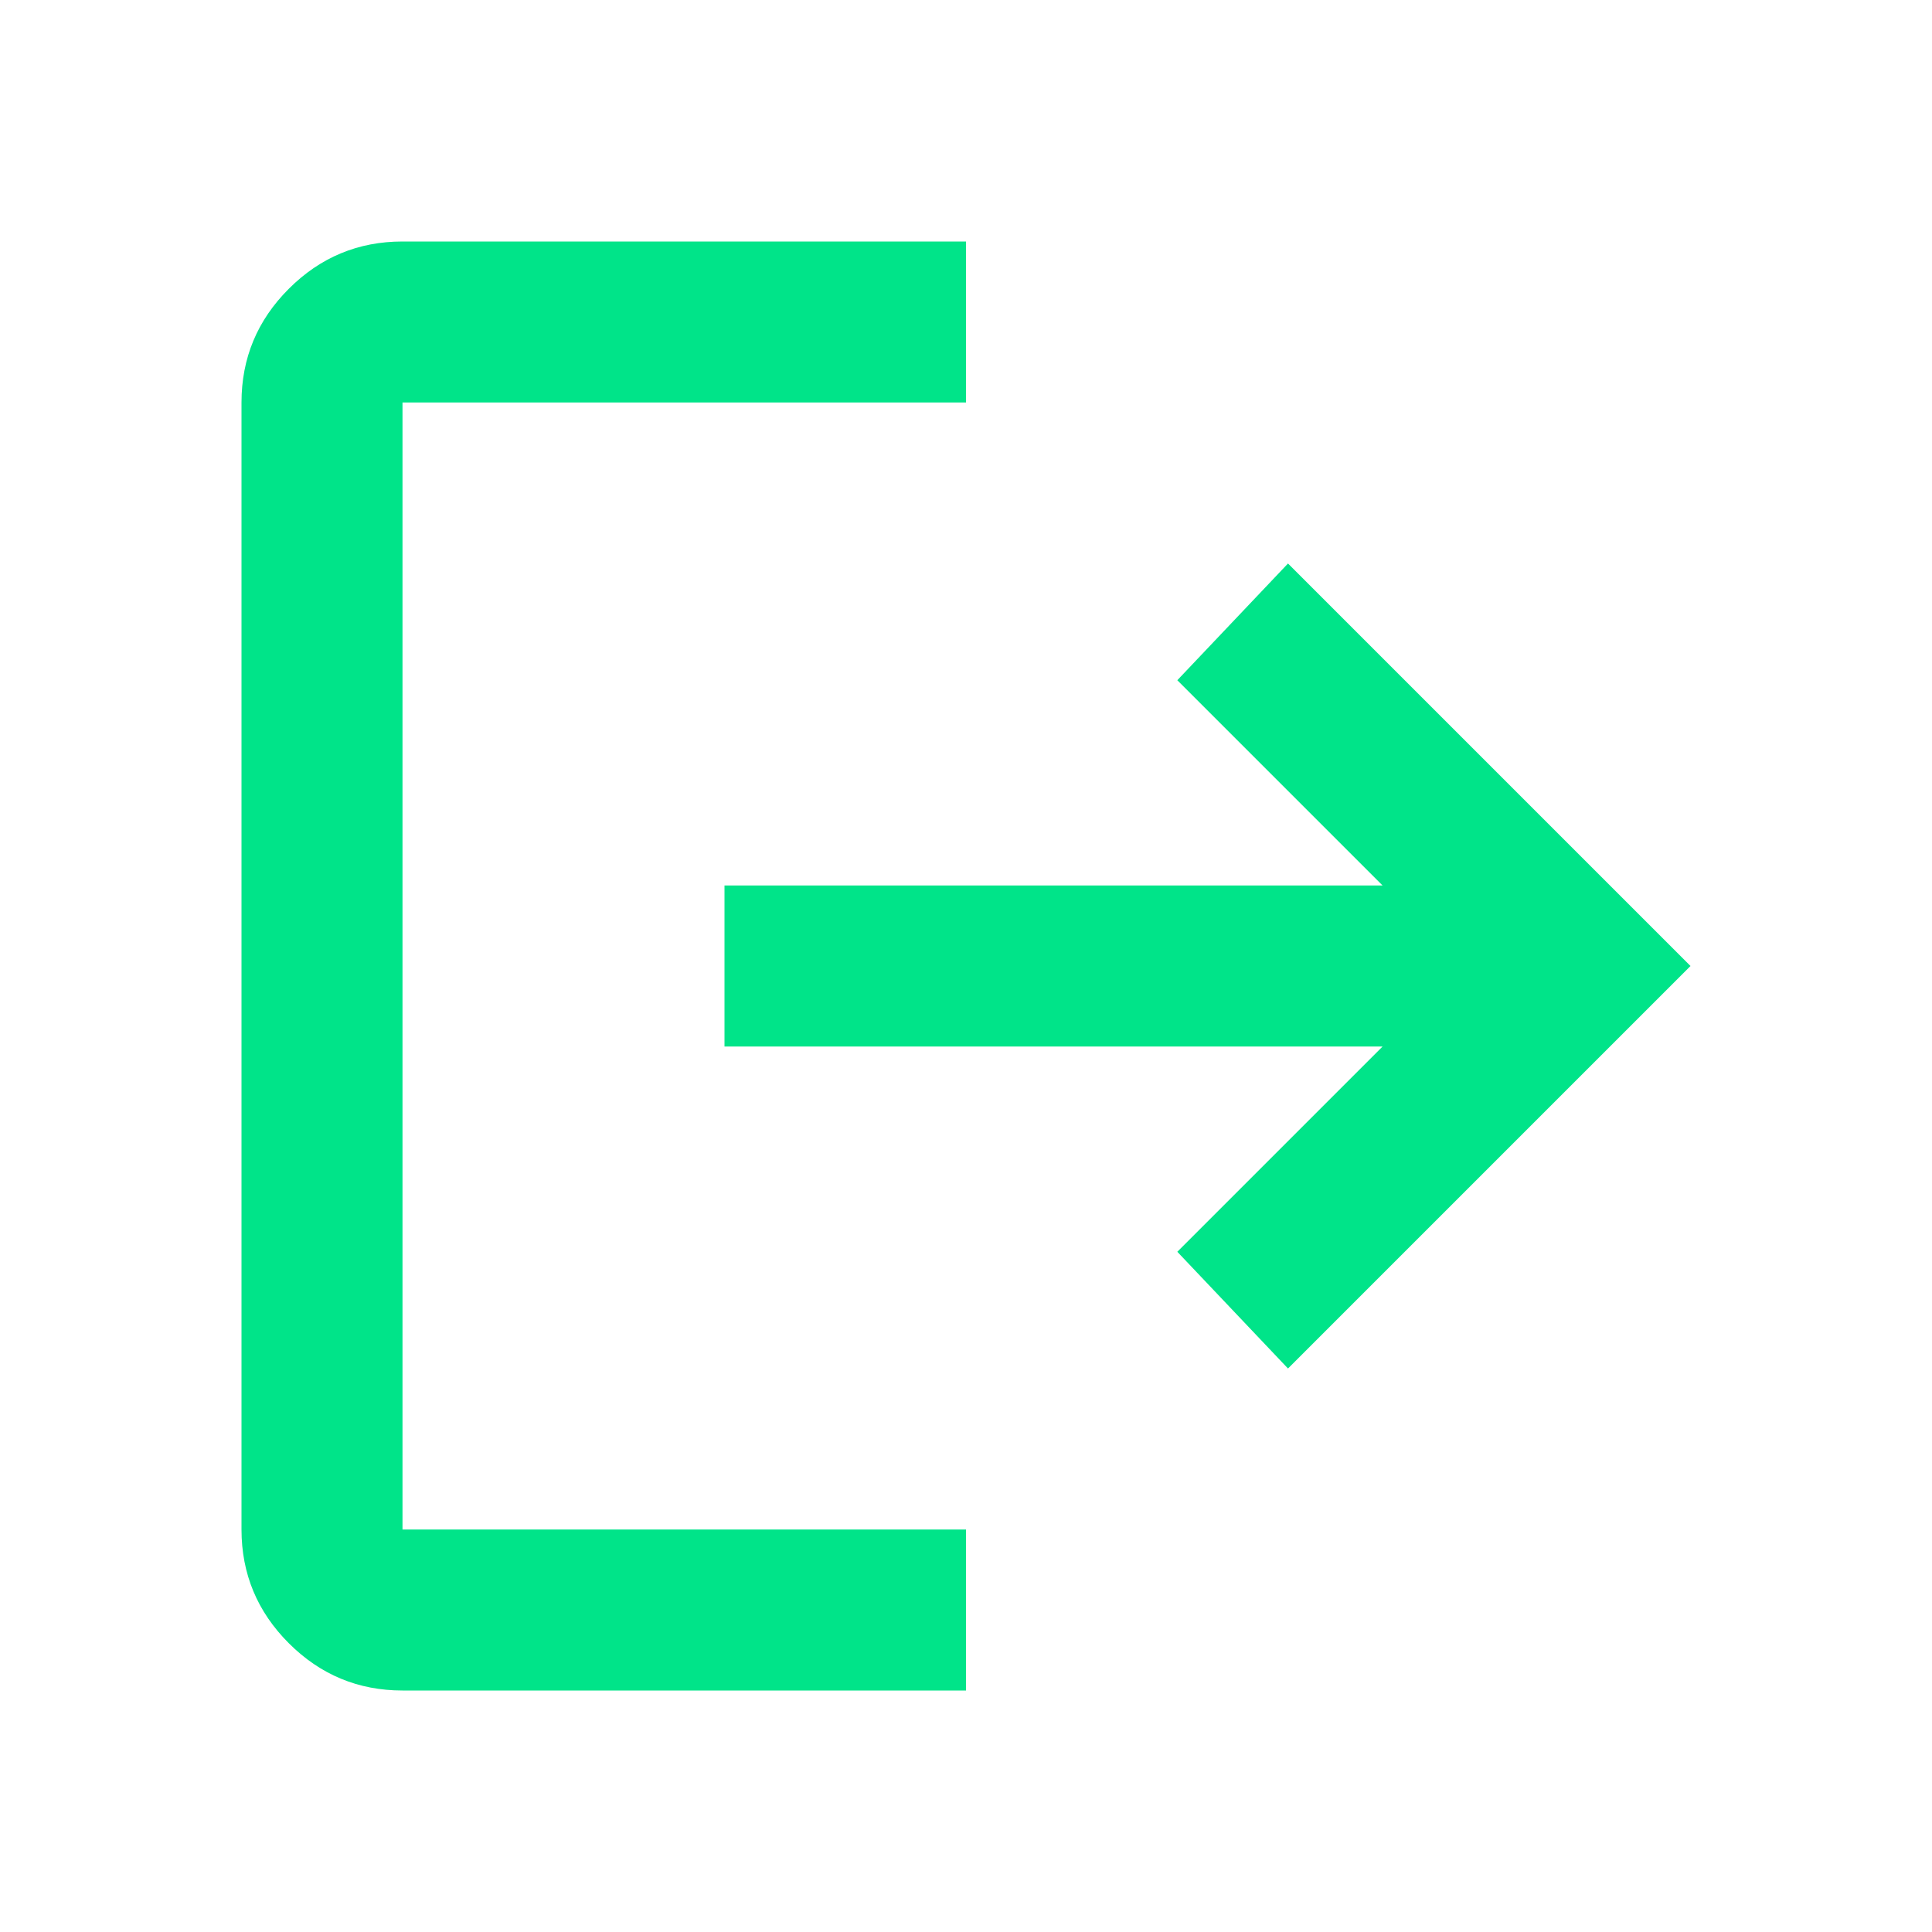
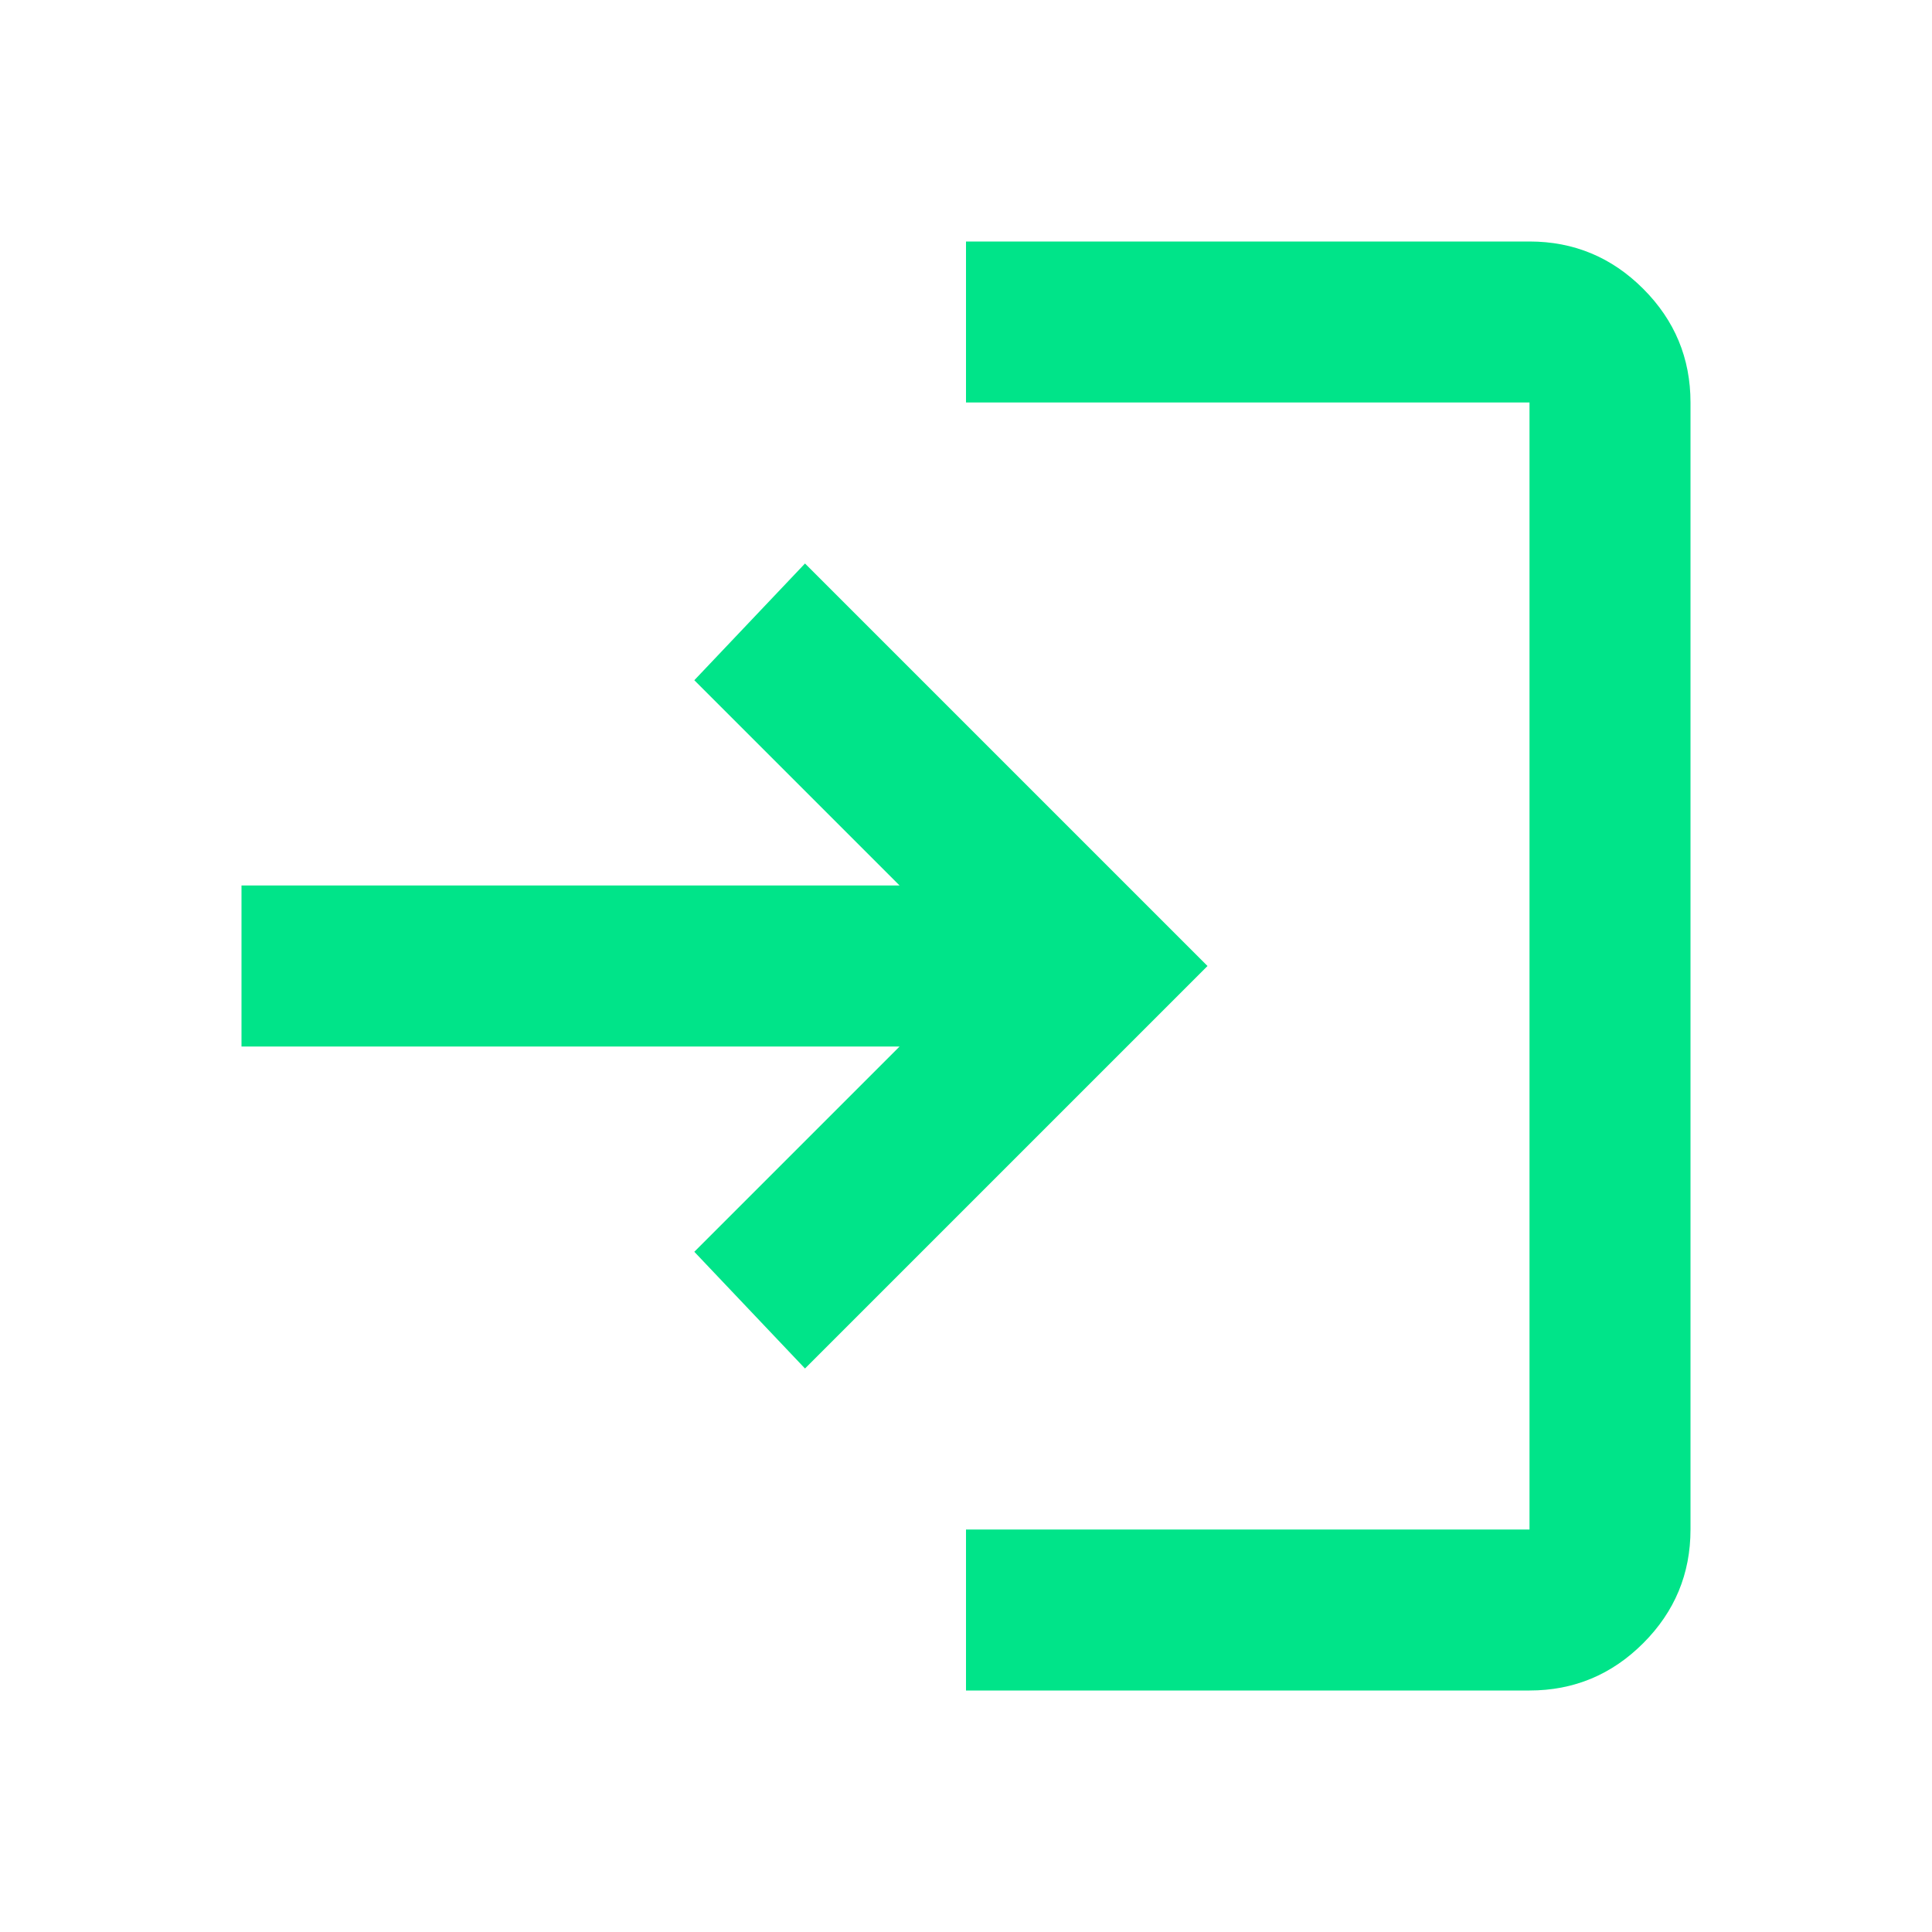
<svg xmlns="http://www.w3.org/2000/svg" height="24px" viewBox="0 -960 960 960" width="24px" fill="rgb(0, 228, 137)">
-   <path d="M200-120q-33 0-56.5-23.5T120-200v-560q0-33 23.5-56.5T200-840h280v80H200v560h280v80H200Zm440-160-55-58 102-102H360v-80h327L585-622l55-58 200 200-200 200Z" />
+   <path d="M480-120v-80h280v-560H480v-80h280q33 0 56.5 23.5T840-760v560q0 33-23.5 56.5T760-120H480Zm-80-160-55-58 102-102H120v-80h327L345-622l55-58 200 200-200 200Z" />
</svg>
